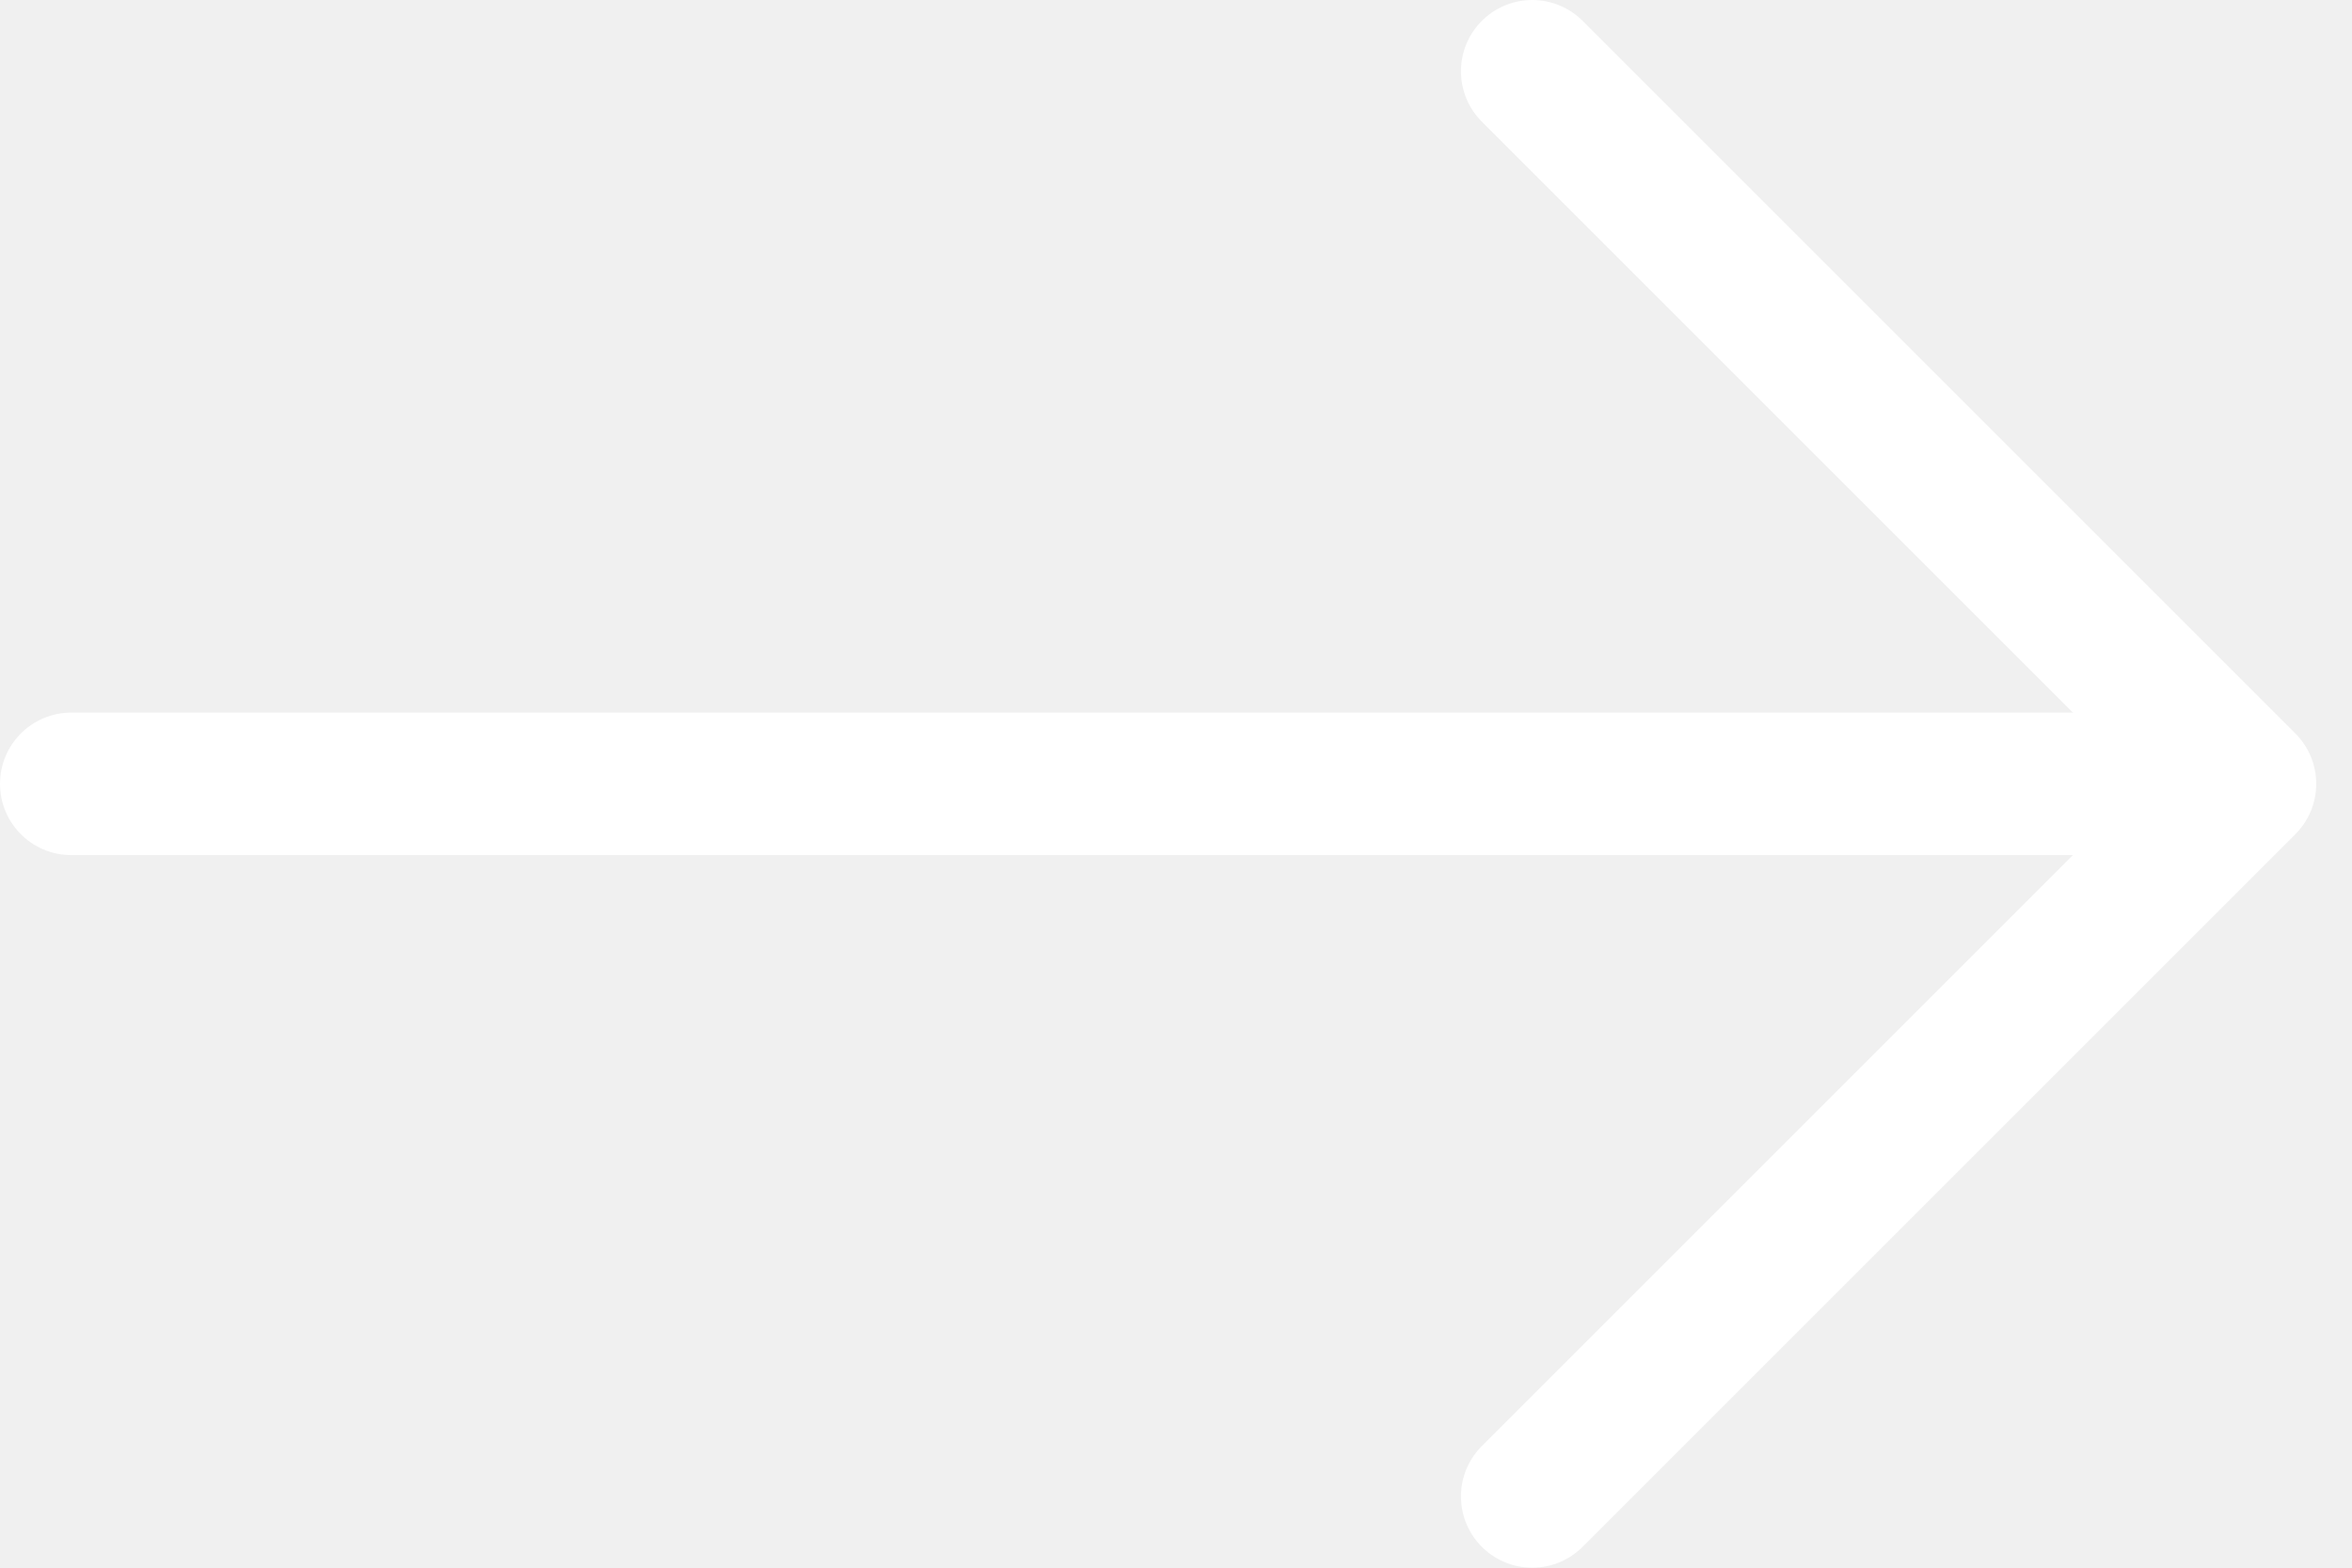
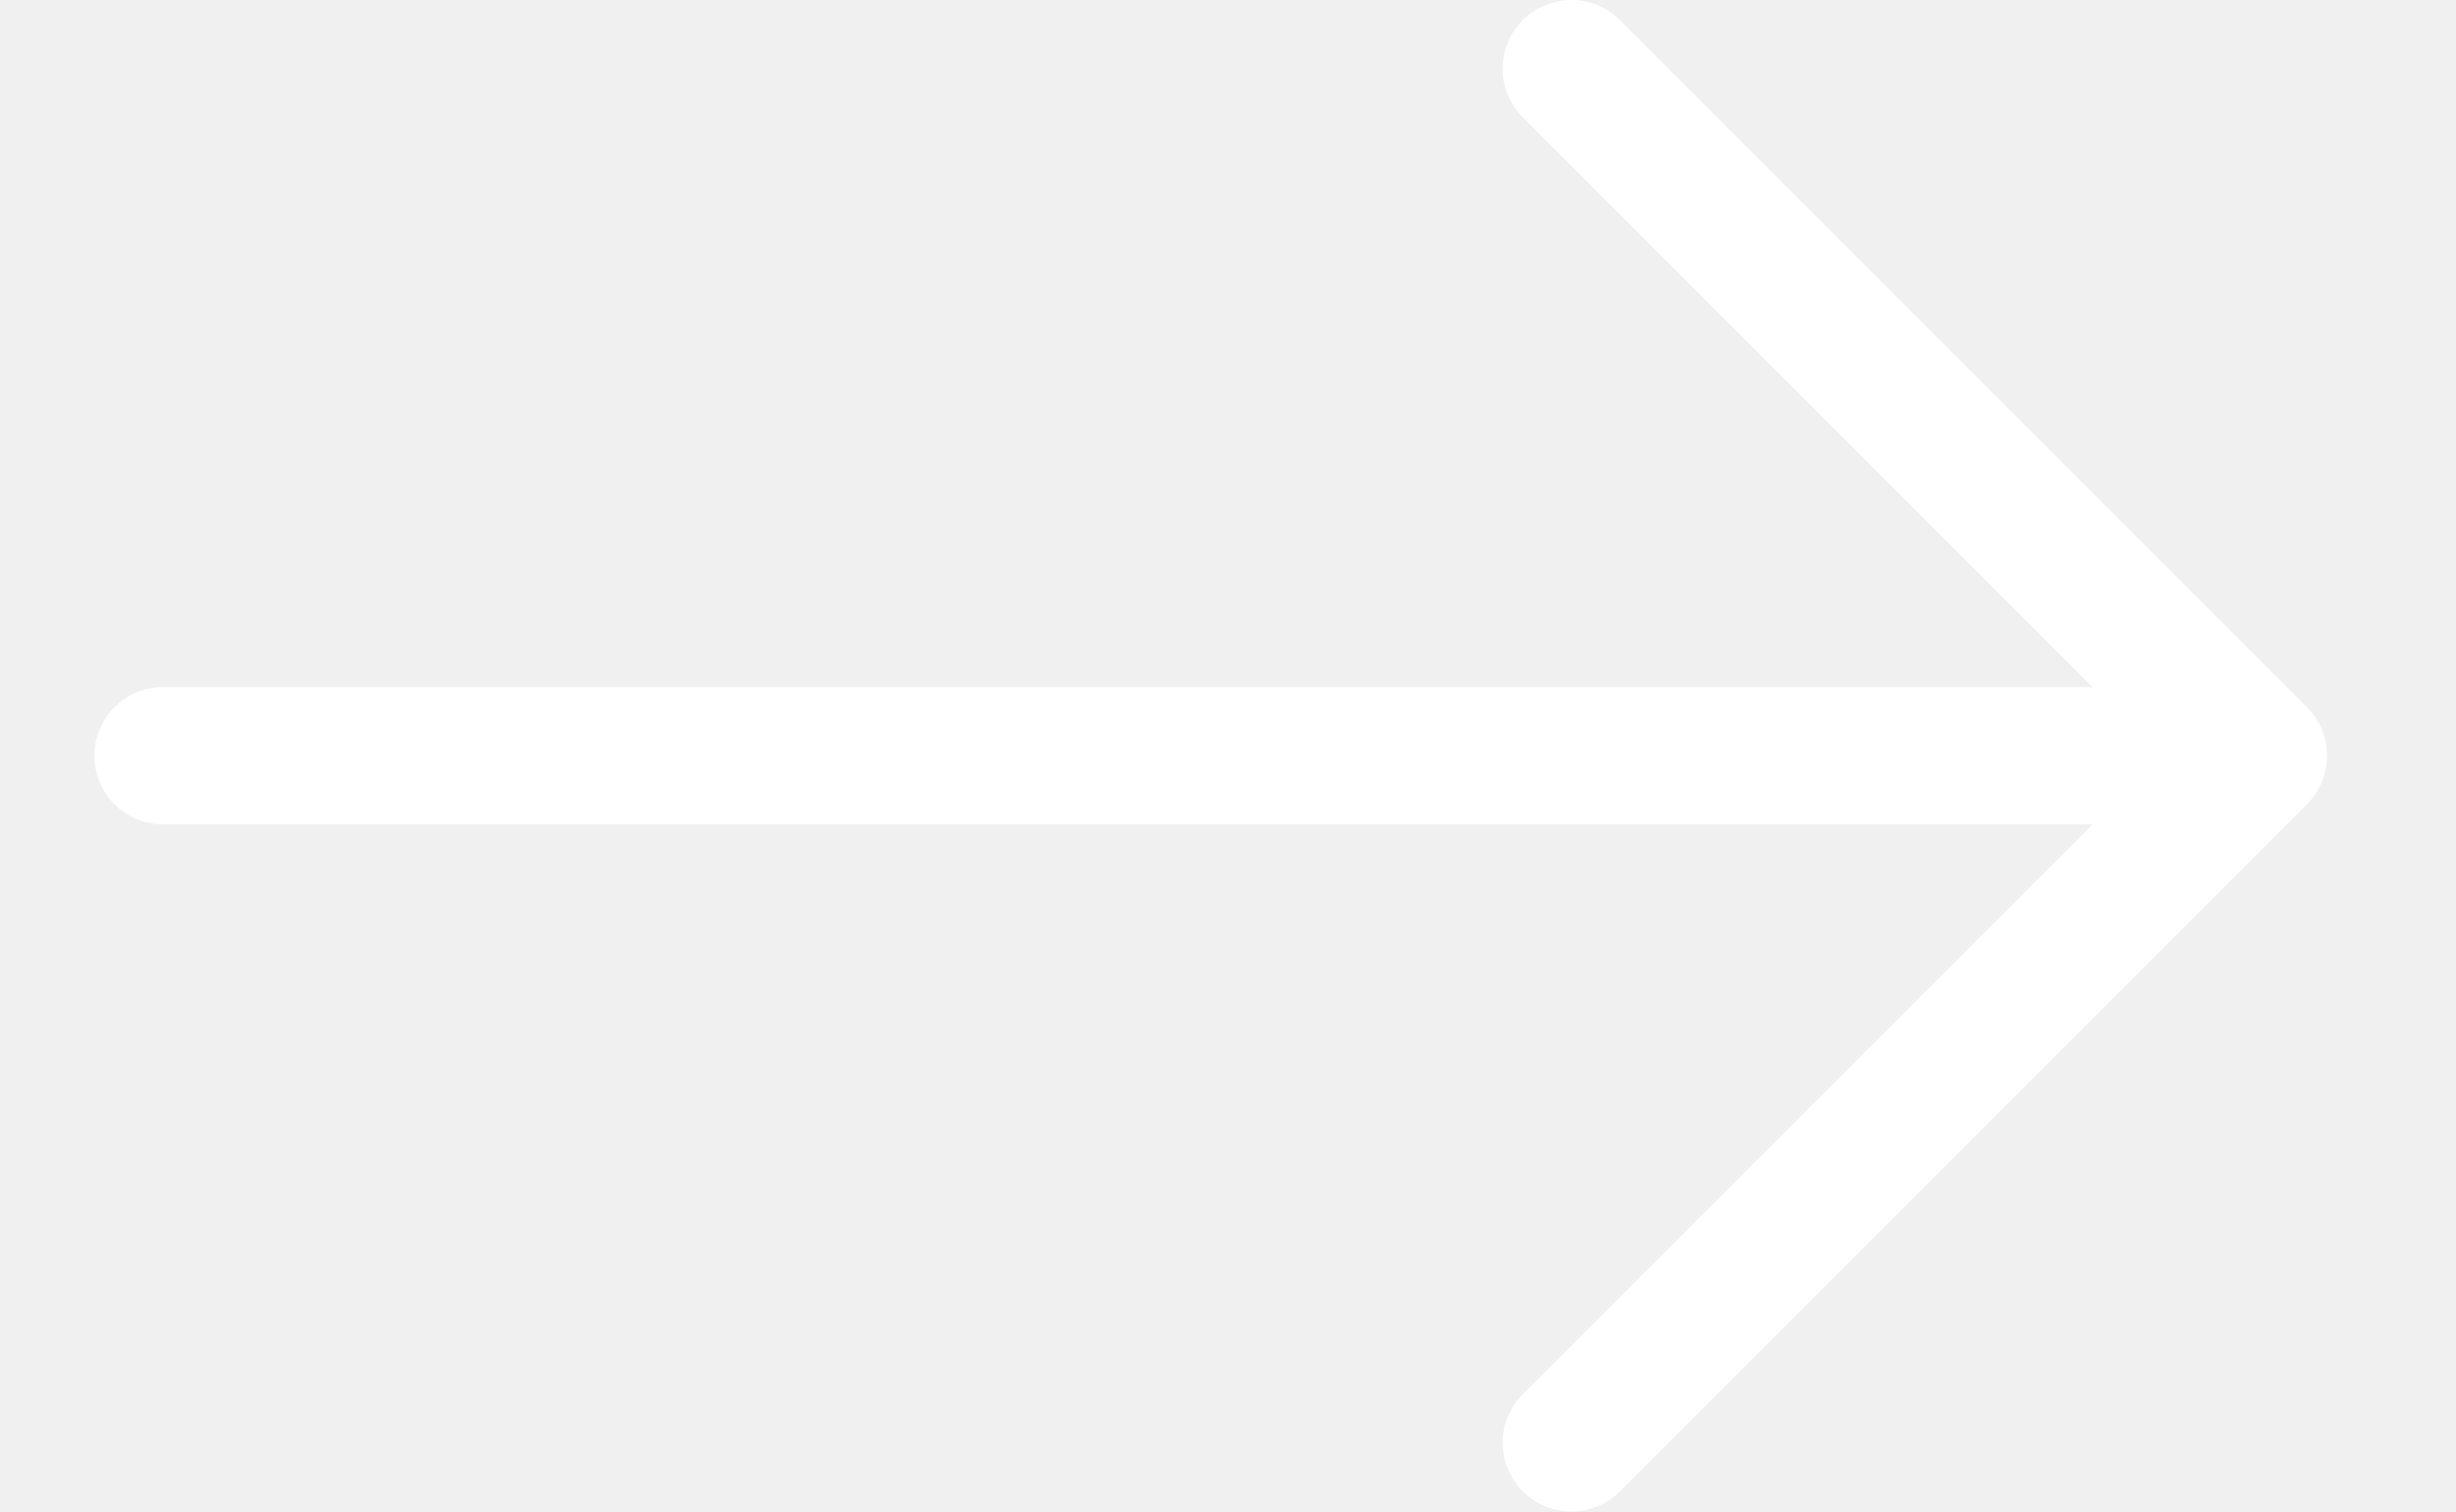
- <svg xmlns="http://www.w3.org/2000/svg" width="33" height="22" viewBox="0 0 33 22" fill="none">
+ <svg xmlns="http://www.w3.org/2000/svg" width="26" height="16" viewBox="0 0 33 22" fill="none">
  <g id="Group 240">
    <path id="Vector" d="M1 11H31" stroke="white" stroke-width="2" stroke-linecap="round" stroke-linejoin="round" />
    <path id="Vector_2" d="M21.498 1L31.498 11L21.498 21" stroke="white" stroke-width="2" stroke-linecap="round" stroke-linejoin="round" />
  </g>
</svg>
